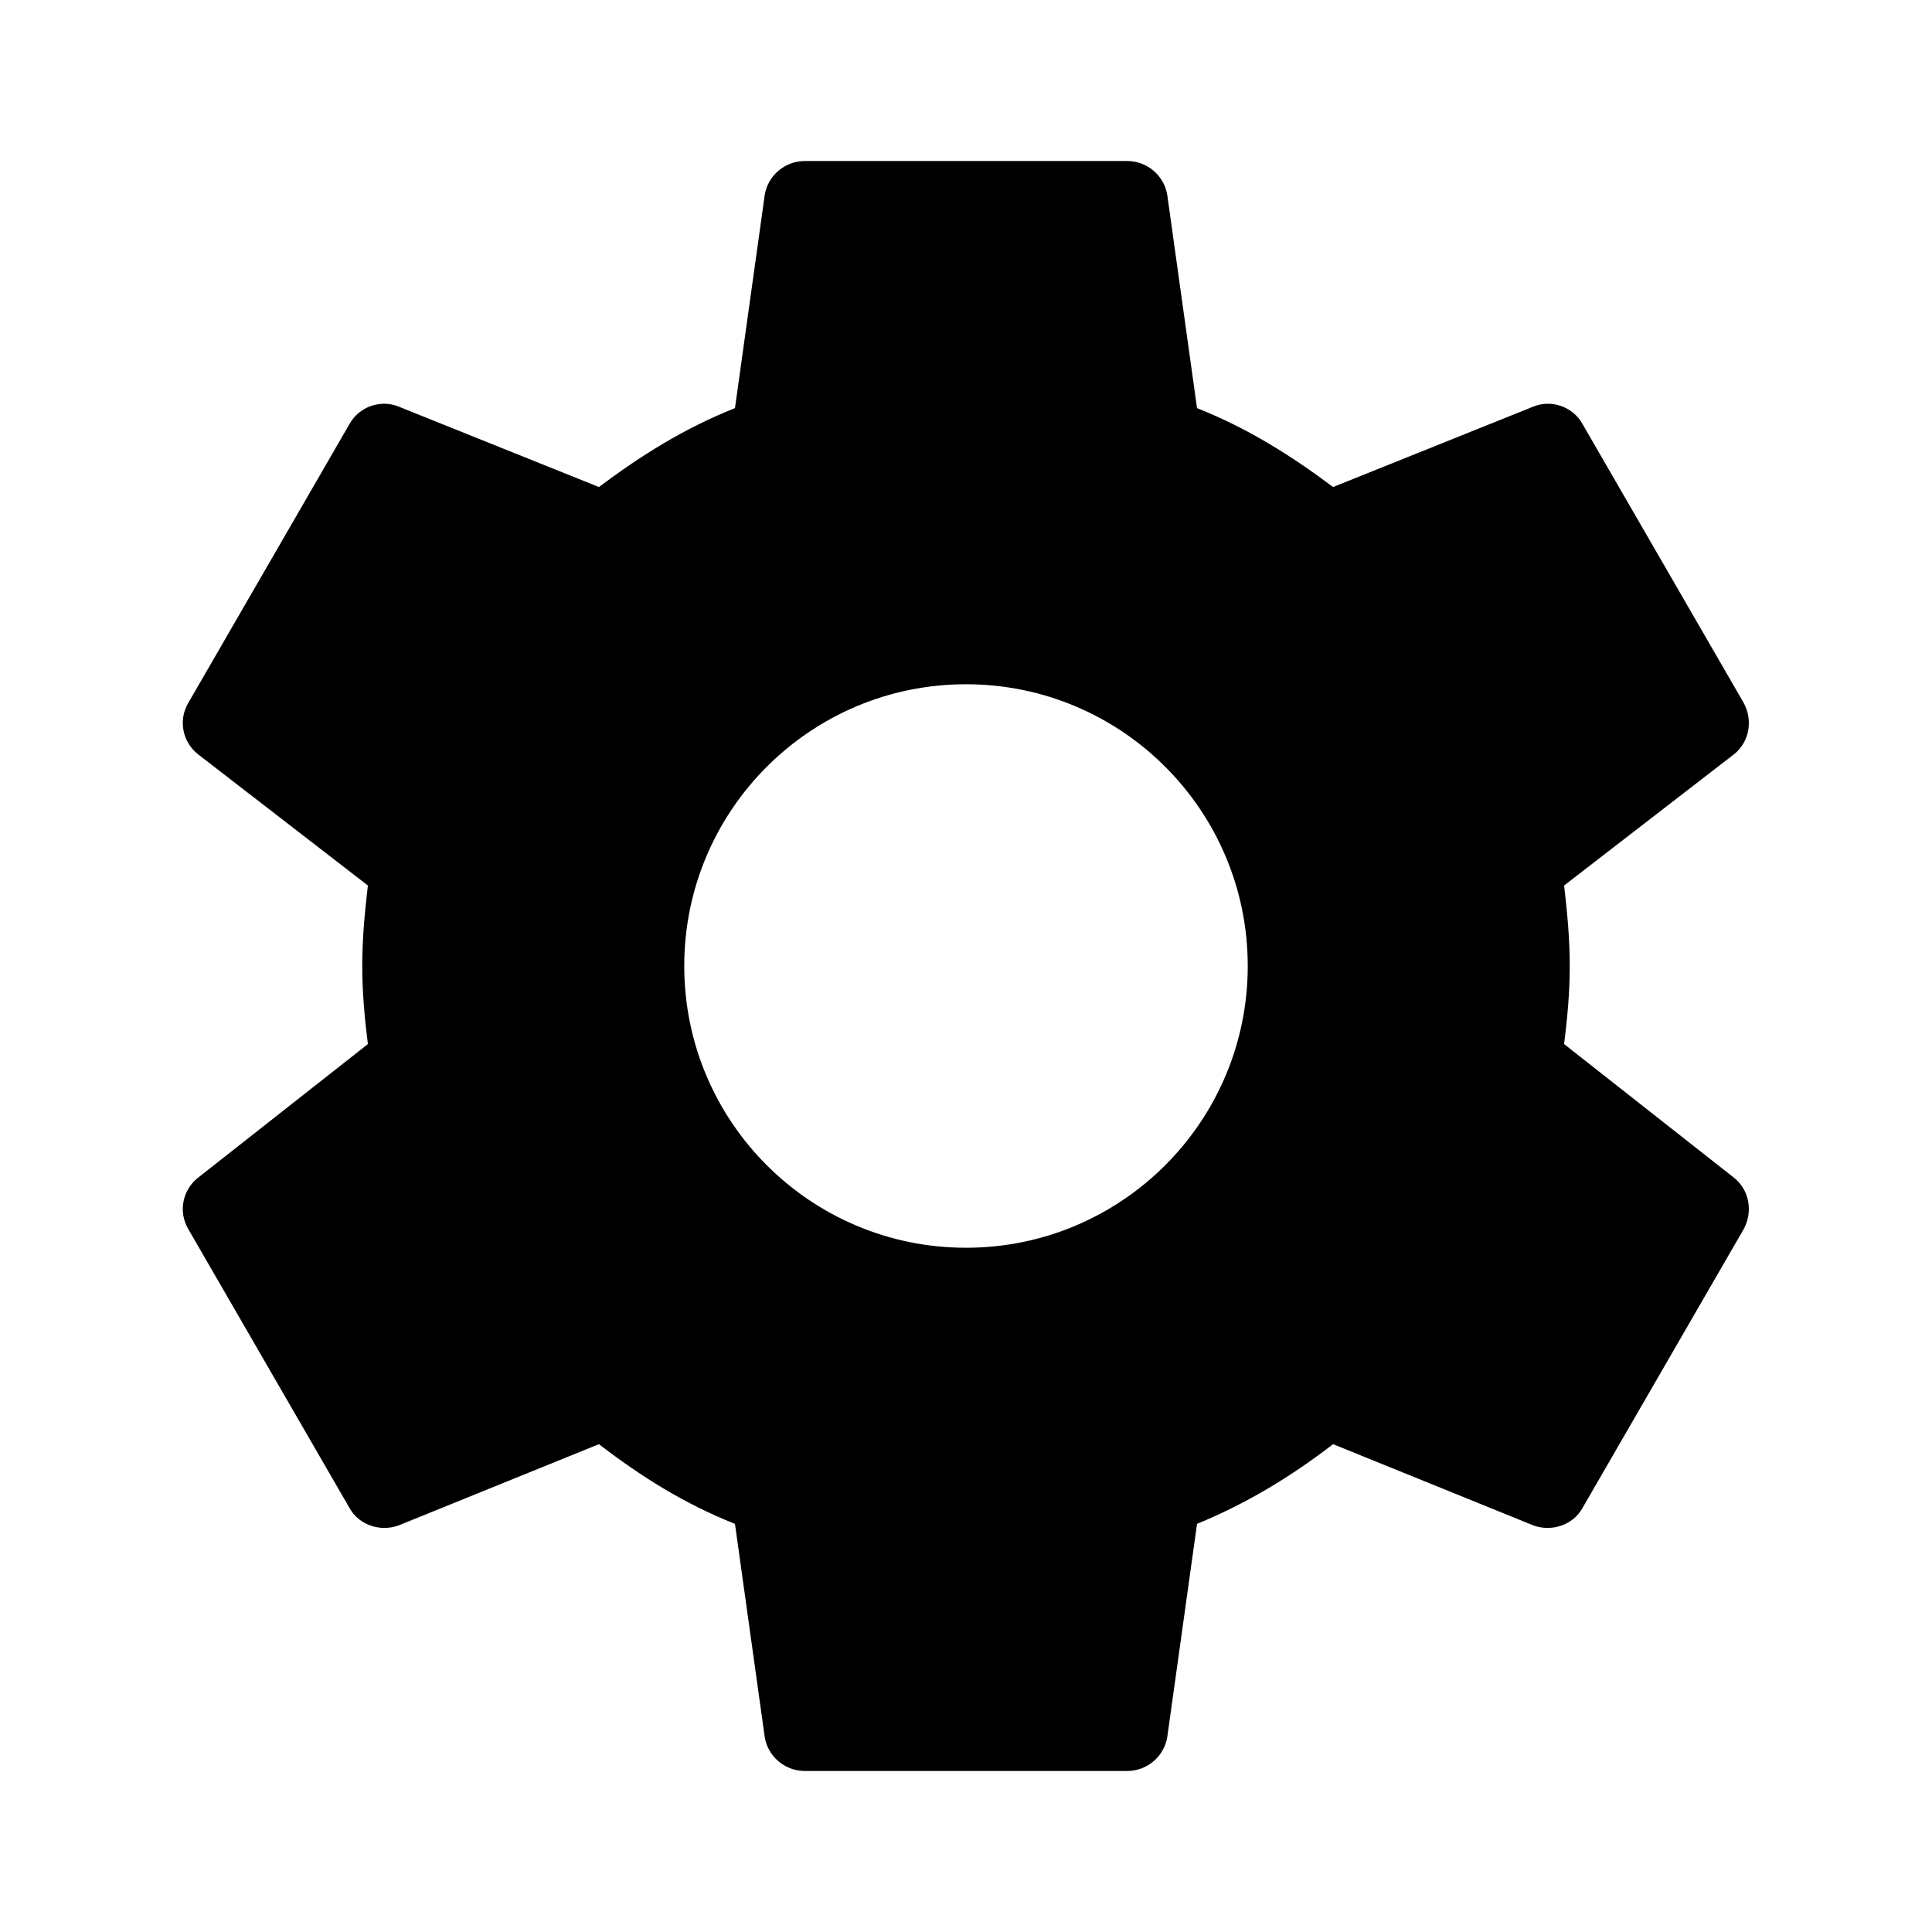
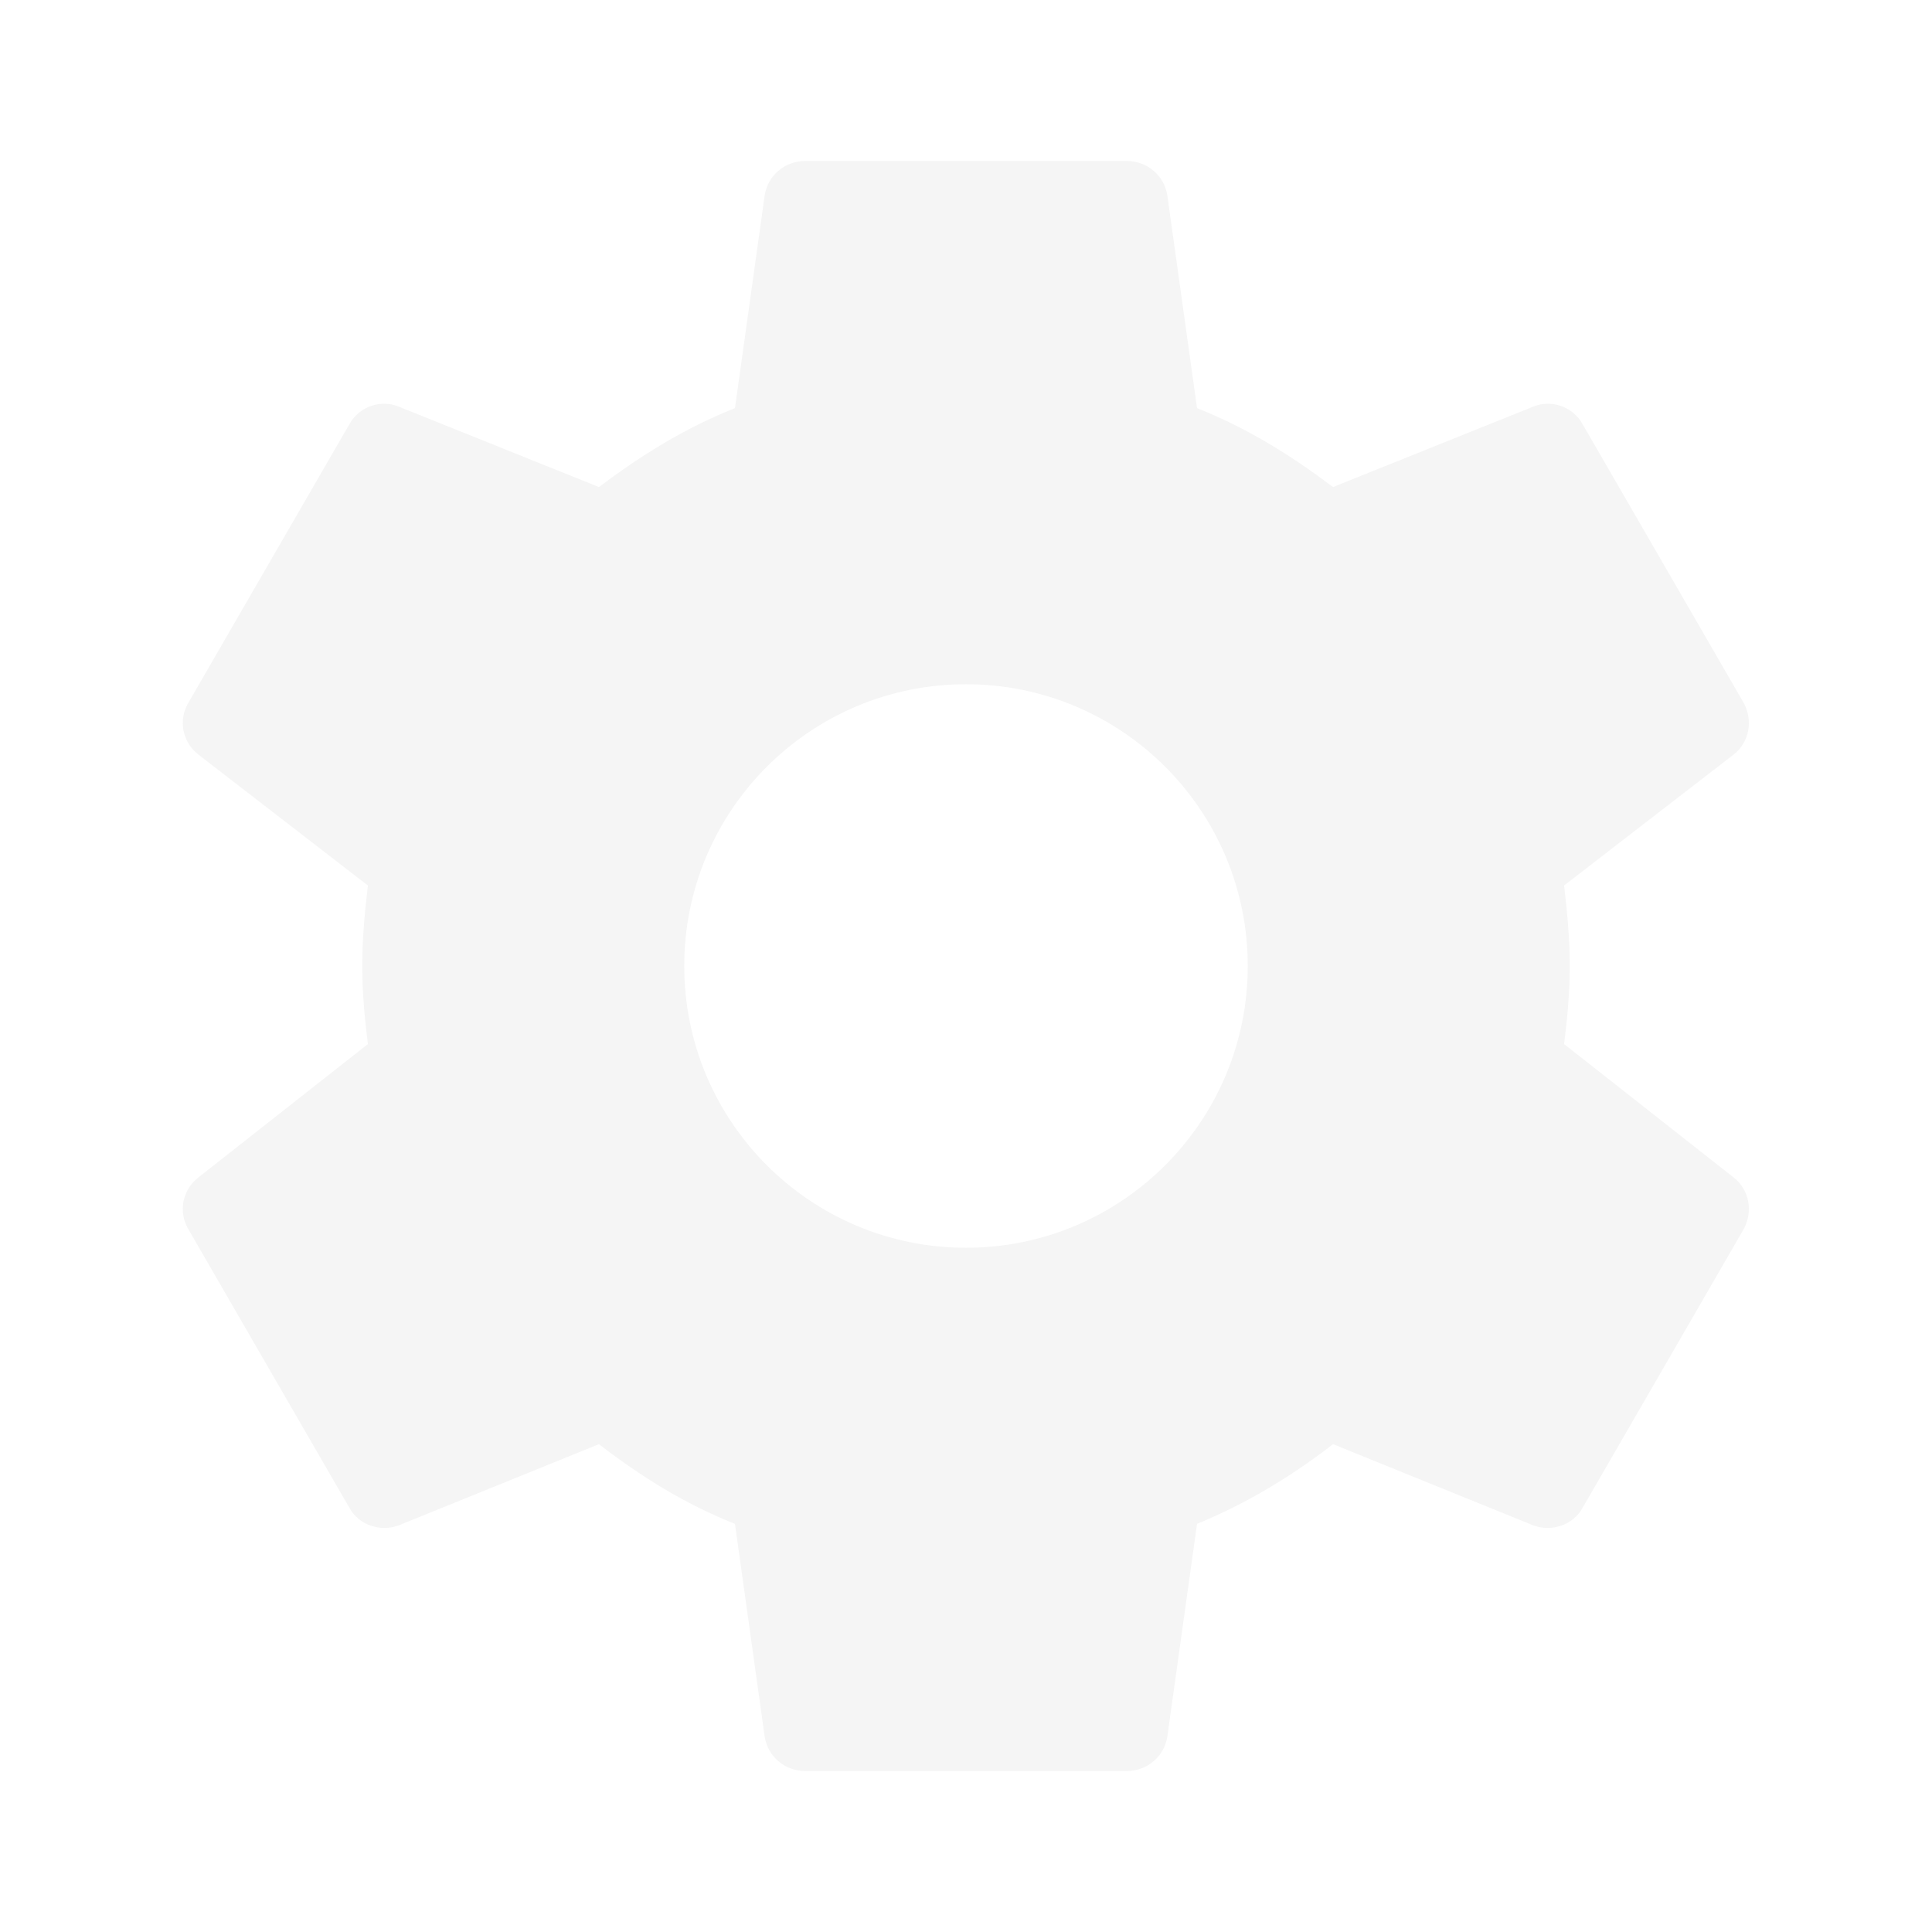
- <svg xmlns="http://www.w3.org/2000/svg" version="1.1" width="24" height="24" viewBox="0 0 24 24">
+ <svg xmlns="http://www.w3.org/2000/svg" version="1.1" fill="#f5f5f5" width="24" height="24" viewBox="0 0 24 24">
  <path d="M12,15.5A3.5,3.5 0 0,1 8.5,12A3.5,3.5 0 0,1 12,8.5A3.5,3.5 0 0,1 15.5,12A3.5,3.5 0 0,1 12,15.5M19.43,12.97C19.47,12.65 19.5,12.33 19.5,12C19.5,11.67 19.47,11.34 19.43,11L21.54,9.37C21.73,9.22 21.78,8.95 21.66,8.73L19.66,5.27C19.54,5.05 19.27,4.96 19.05,5.05L16.56,6.05C16.04,5.66 15.5,5.32 14.87,5.07L14.5,2.42C14.46,2.18 14.25,2 14,2H10C9.75,2 9.54,2.18 9.5,2.42L9.13,5.07C8.5,5.32 7.96,5.66 7.44,6.05L4.95,5.05C4.73,4.96 4.46,5.05 4.34,5.27L2.34,8.73C2.21,8.95 2.27,9.22 2.46,9.37L4.57,11C4.53,11.34 4.5,11.67 4.5,12C4.5,12.33 4.53,12.65 4.57,12.97L2.46,14.63C2.27,14.78 2.21,15.05 2.34,15.27L4.34,18.73C4.46,18.95 4.73,19.03 4.95,18.95L7.44,17.94C7.96,18.34 8.5,18.68 9.13,18.93L9.5,21.58C9.54,21.82 9.75,22 10,22H14C14.25,22 14.46,21.82 14.5,21.58L14.87,18.93C15.5,18.67 16.04,18.34 16.56,17.94L19.05,18.95C19.27,19.03 19.54,18.95 19.66,18.73L21.66,15.27C21.78,15.05 21.73,14.78 21.54,14.63L19.43,12.97Z" />
</svg>
